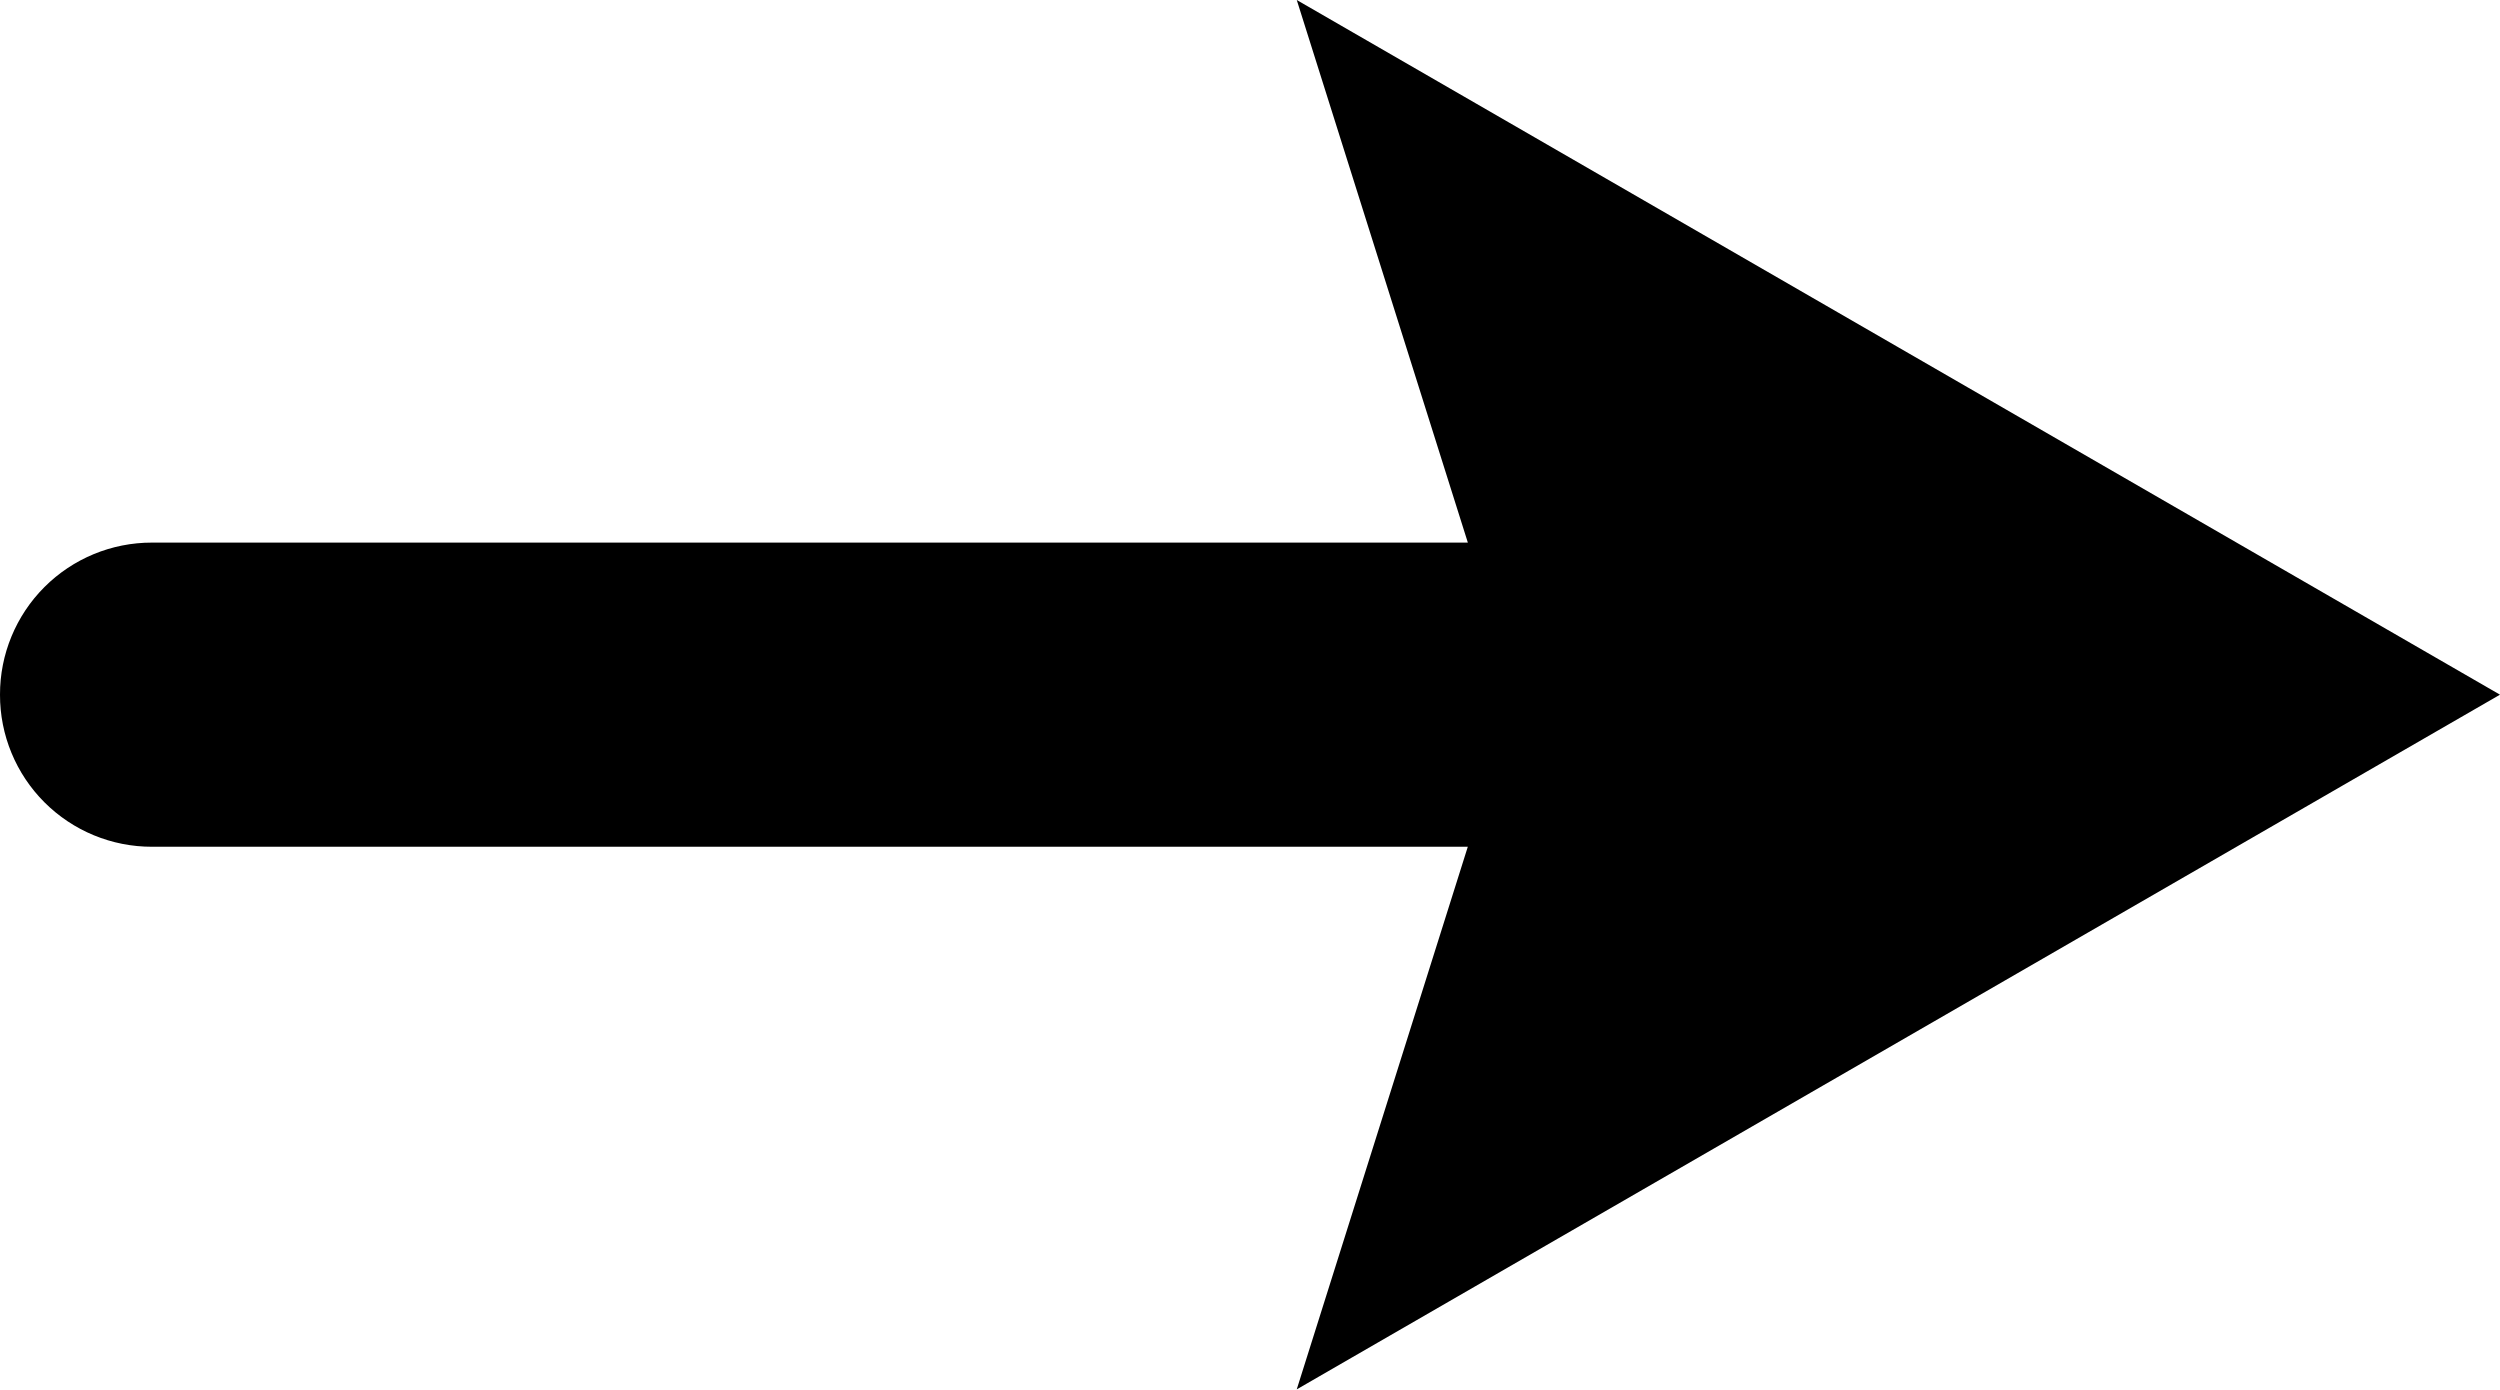
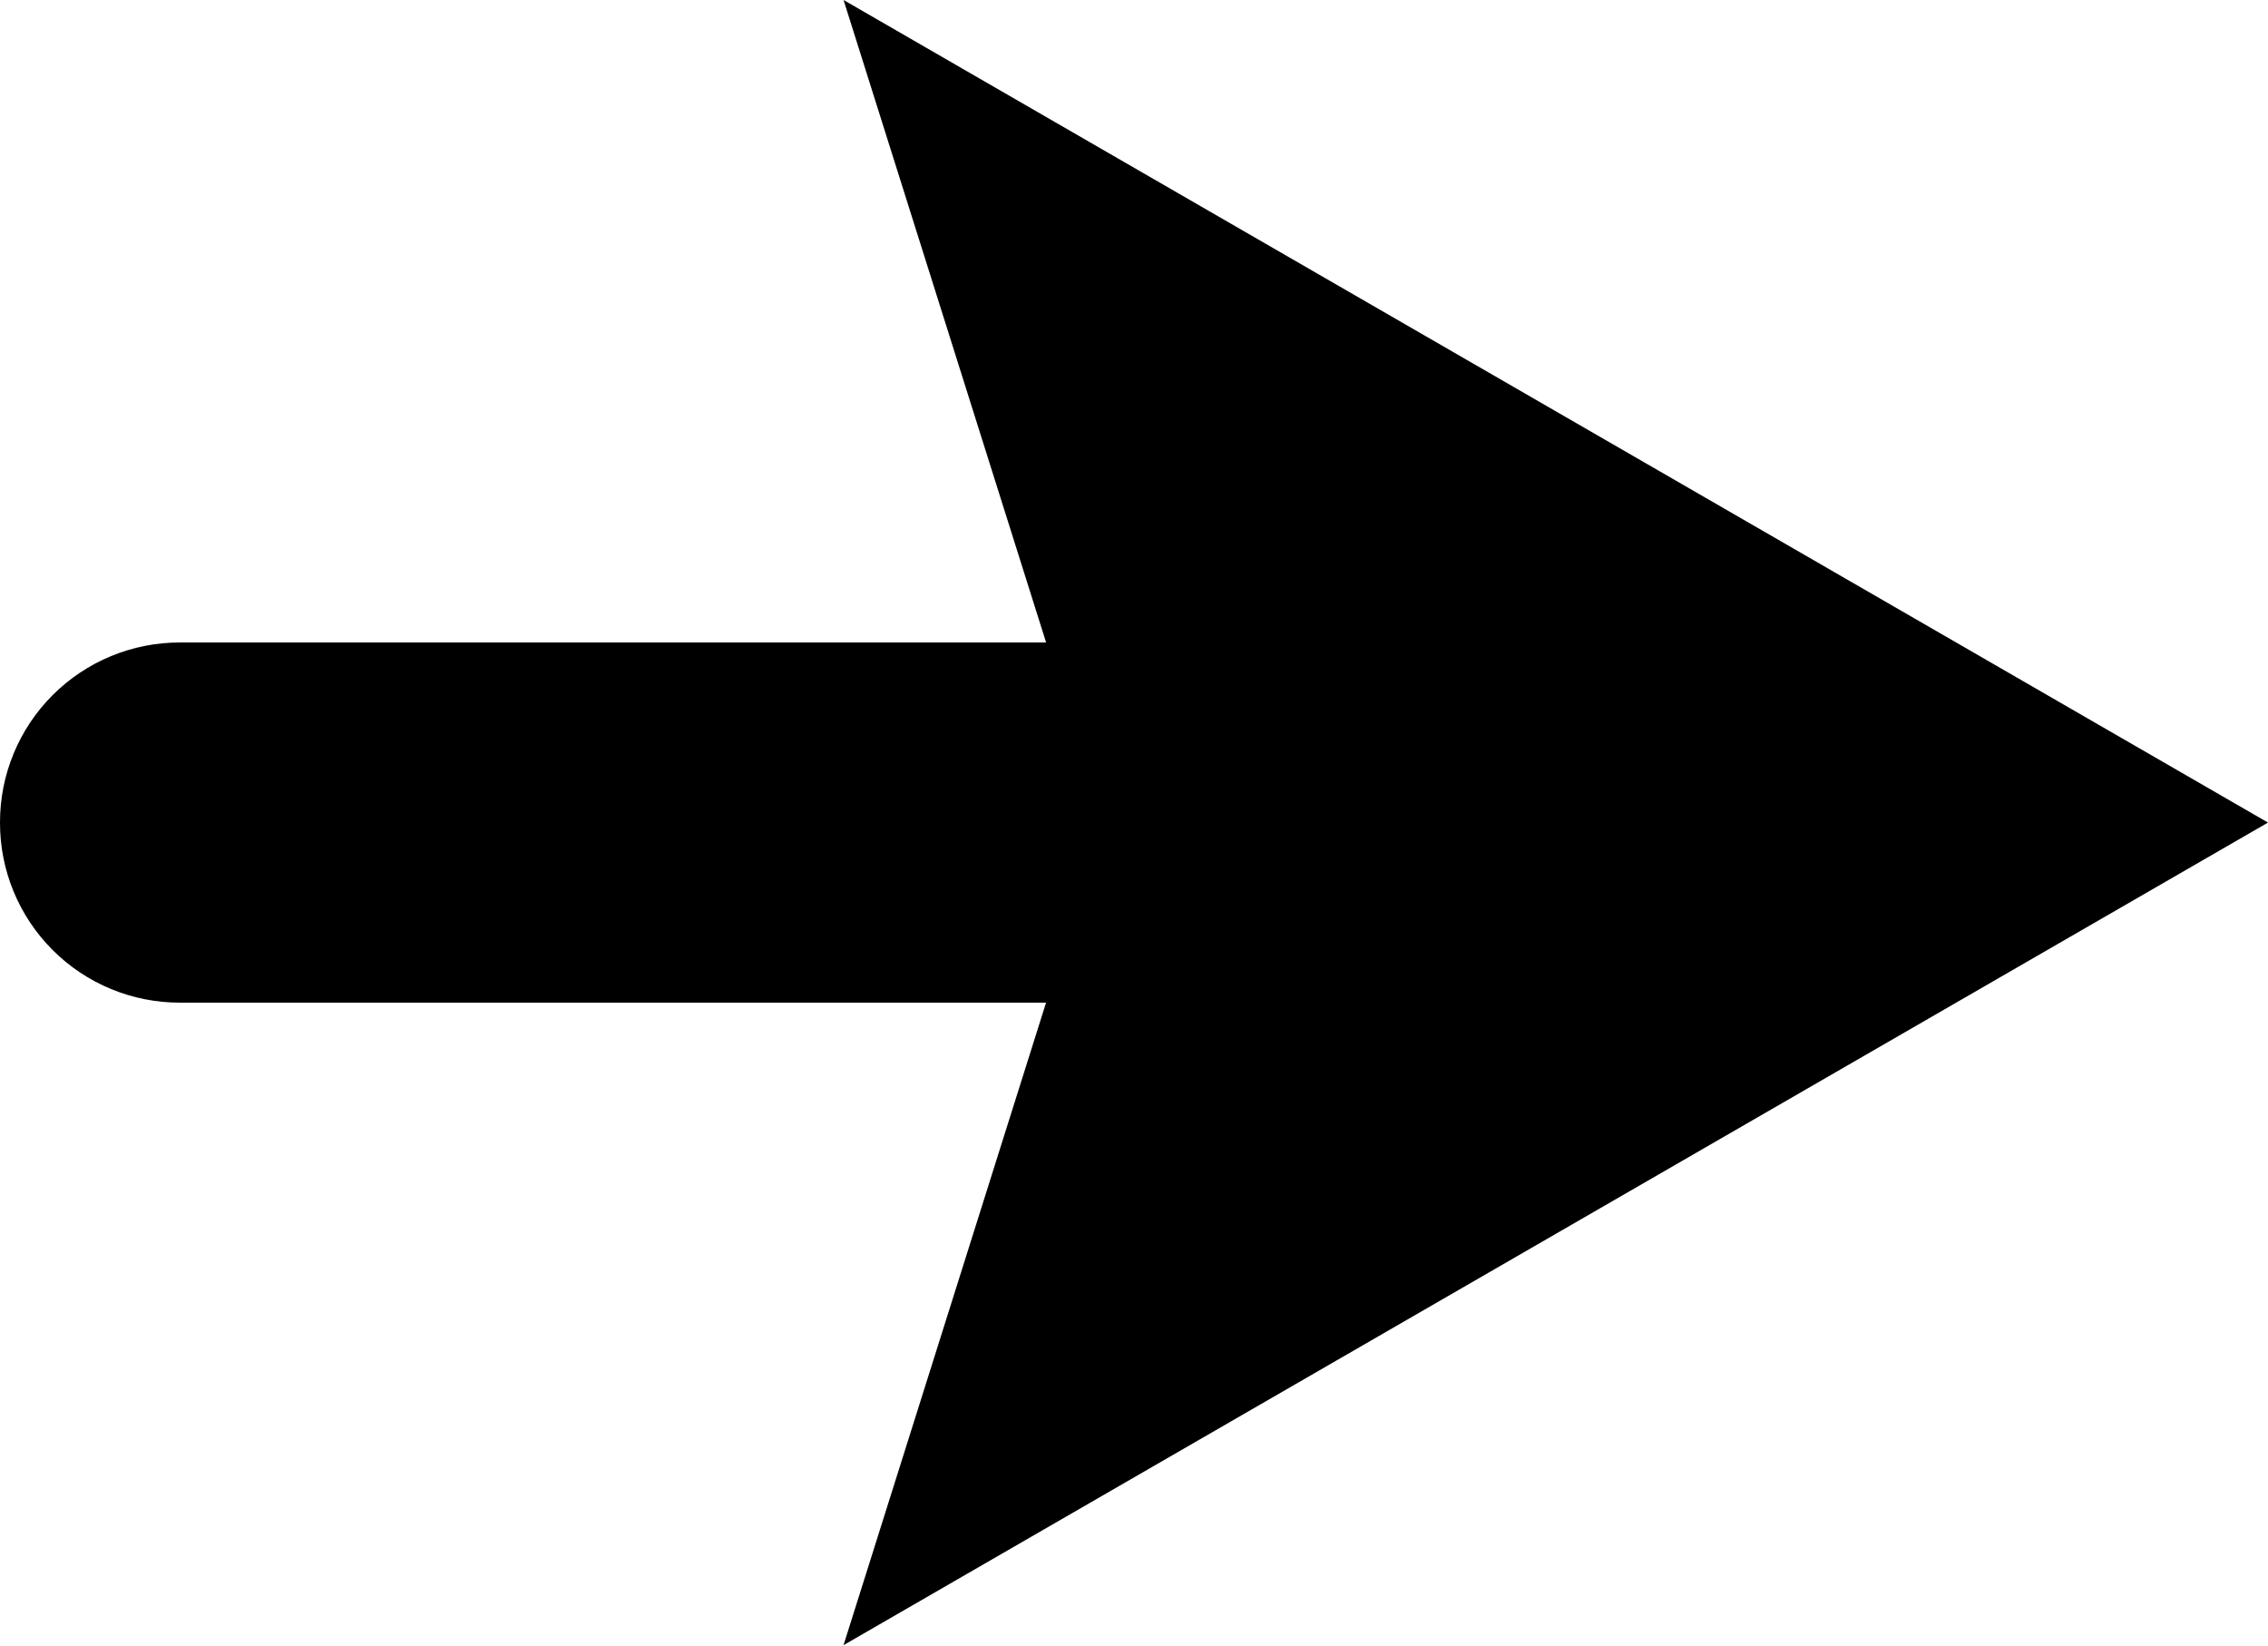
- <svg xmlns="http://www.w3.org/2000/svg" viewBox="0 0 119.822 66.591">
-   <path d="m62.152 0 8.2 26.006H7.288A7.274 7.274 0 0 0 0 33.296a7.273 7.273 0 0 0 7.29 7.288h63.06l-8.199 26.007 28.835-16.648 28.835-16.648-28.835-16.648Z" style="stroke-width:.602" />
+ <svg xmlns="http://www.w3.org/2000/svg" width="91.821" height="66.591" viewBox="0 0 91.821 66.591">
+   <path d="m34.152 0 8.2 26.006H7.288A7.274 7.274 0 0 0 0 33.296a7.273 7.273 0 0 0 7.29 7.288h35.06l-8.199 26.007 28.835-16.648 28.835-16.648-28.835-16.648z" style="stroke-width:.602" />
</svg>
